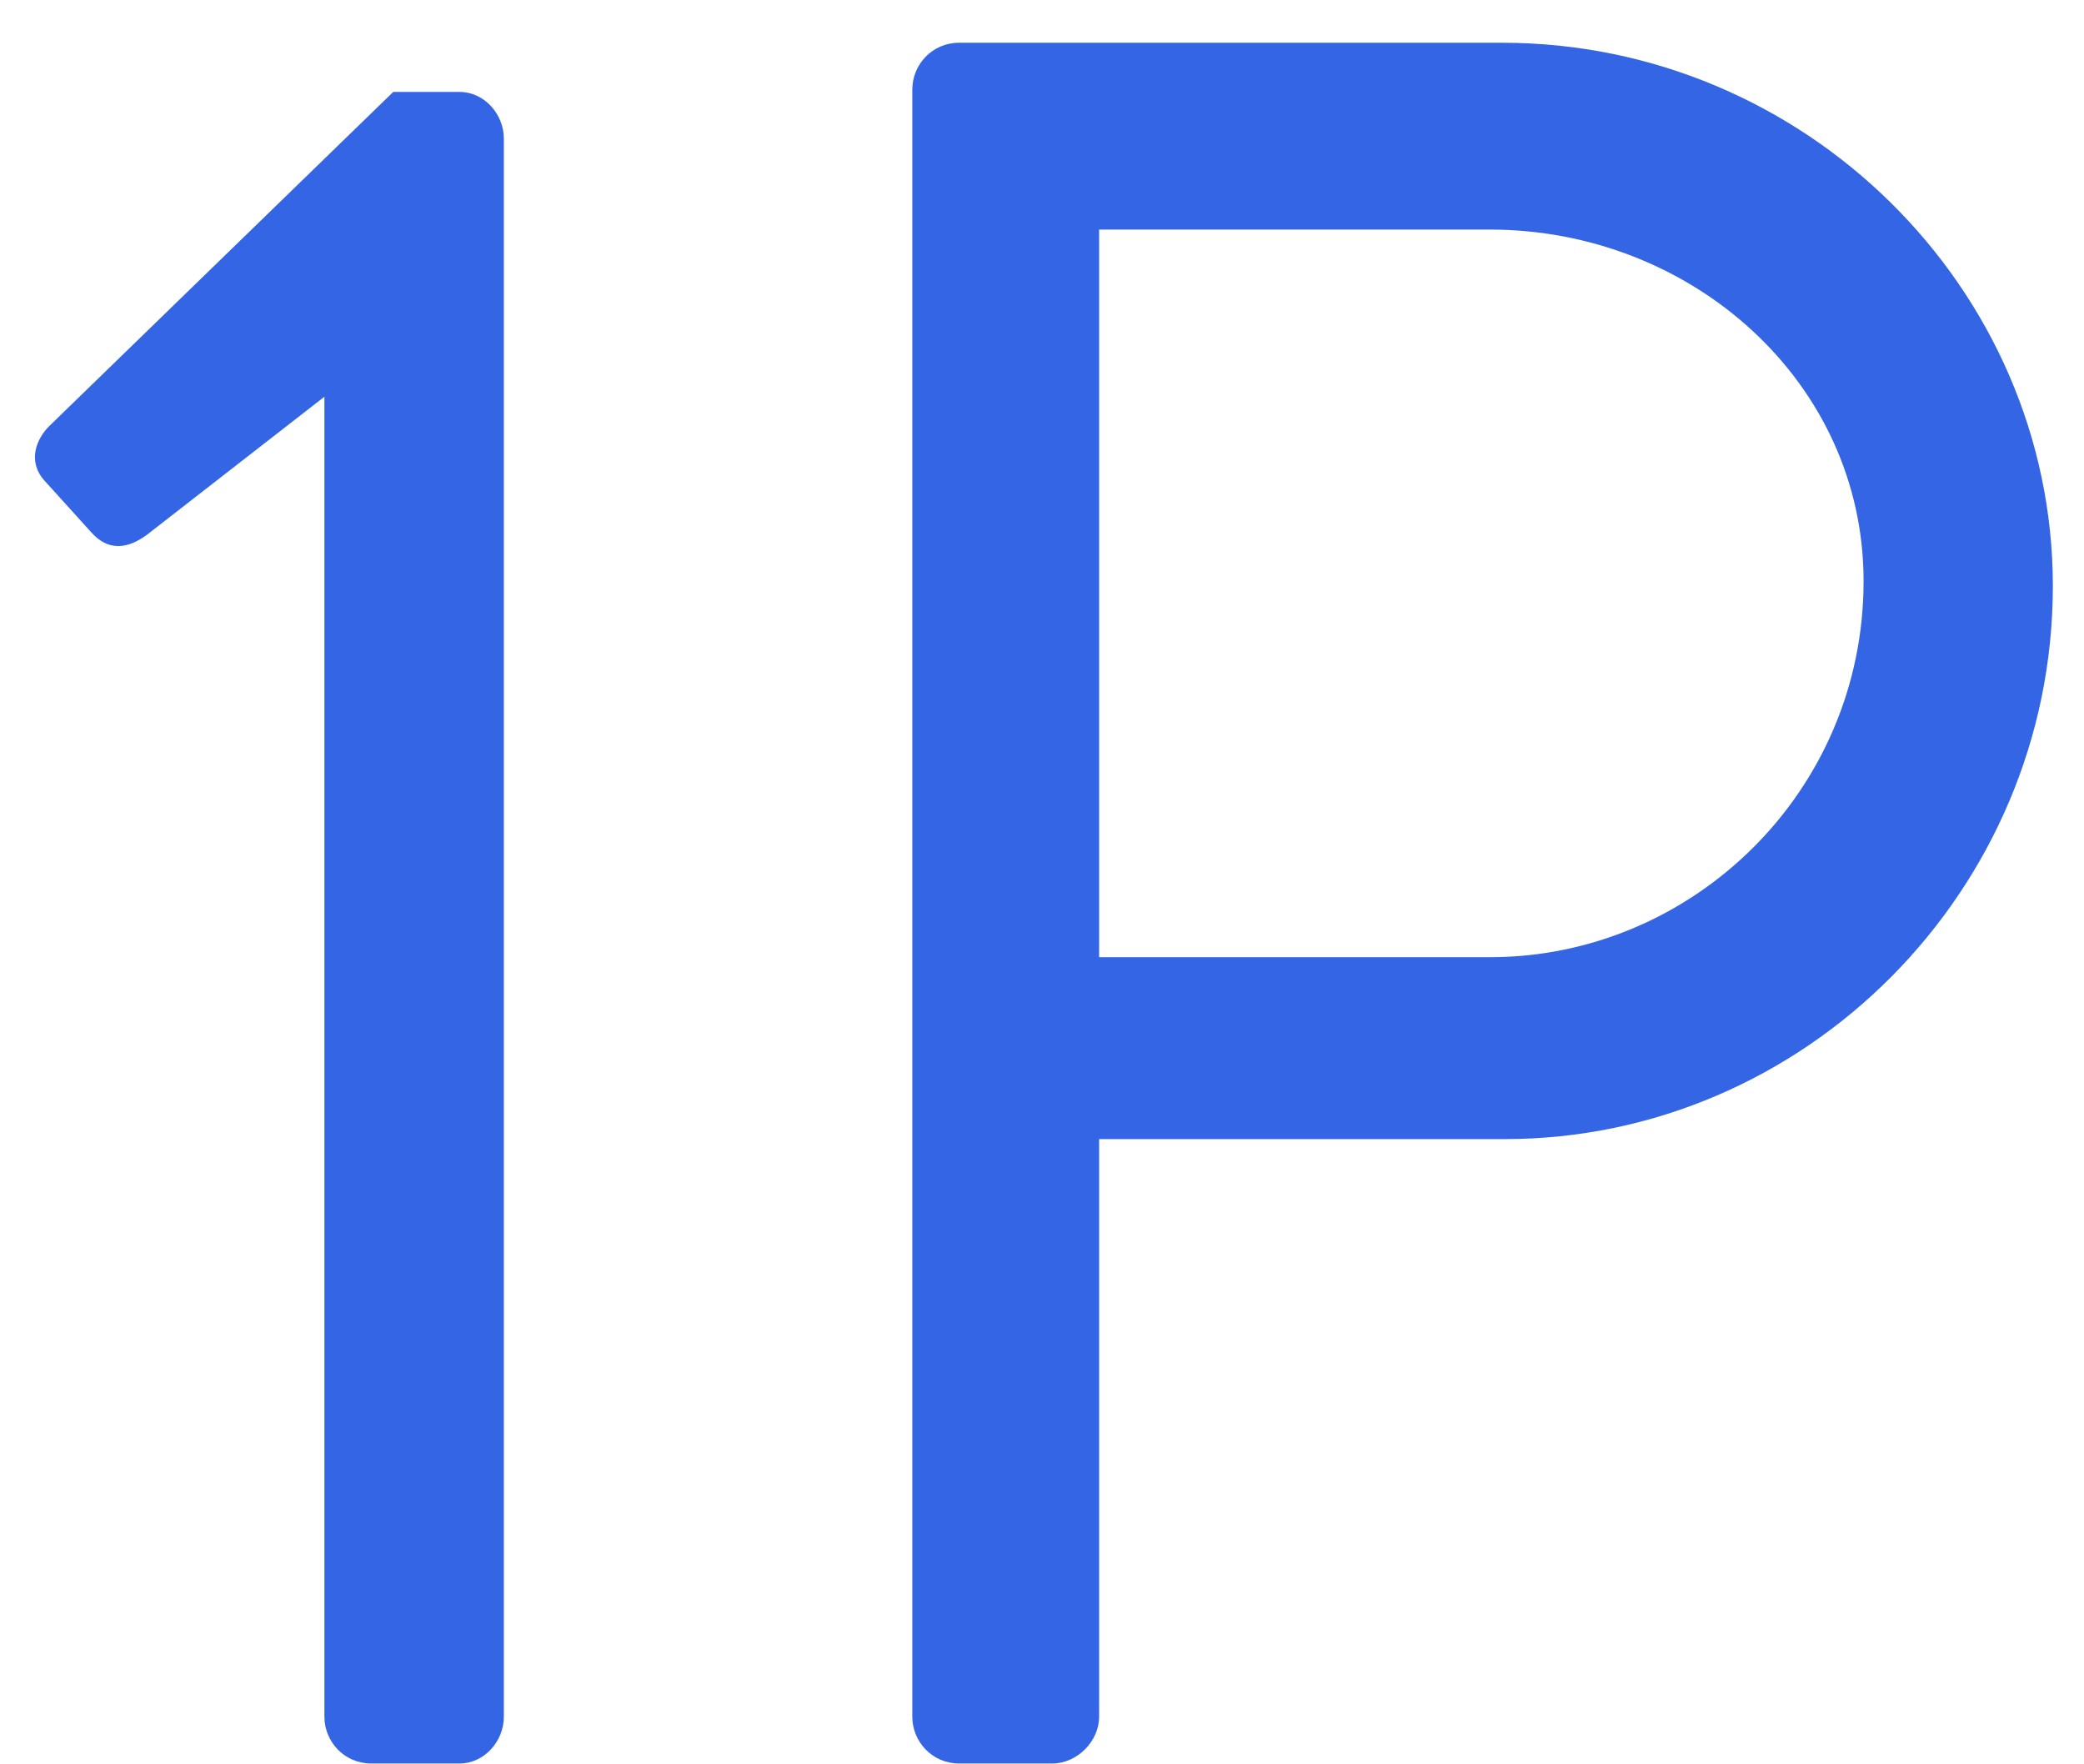
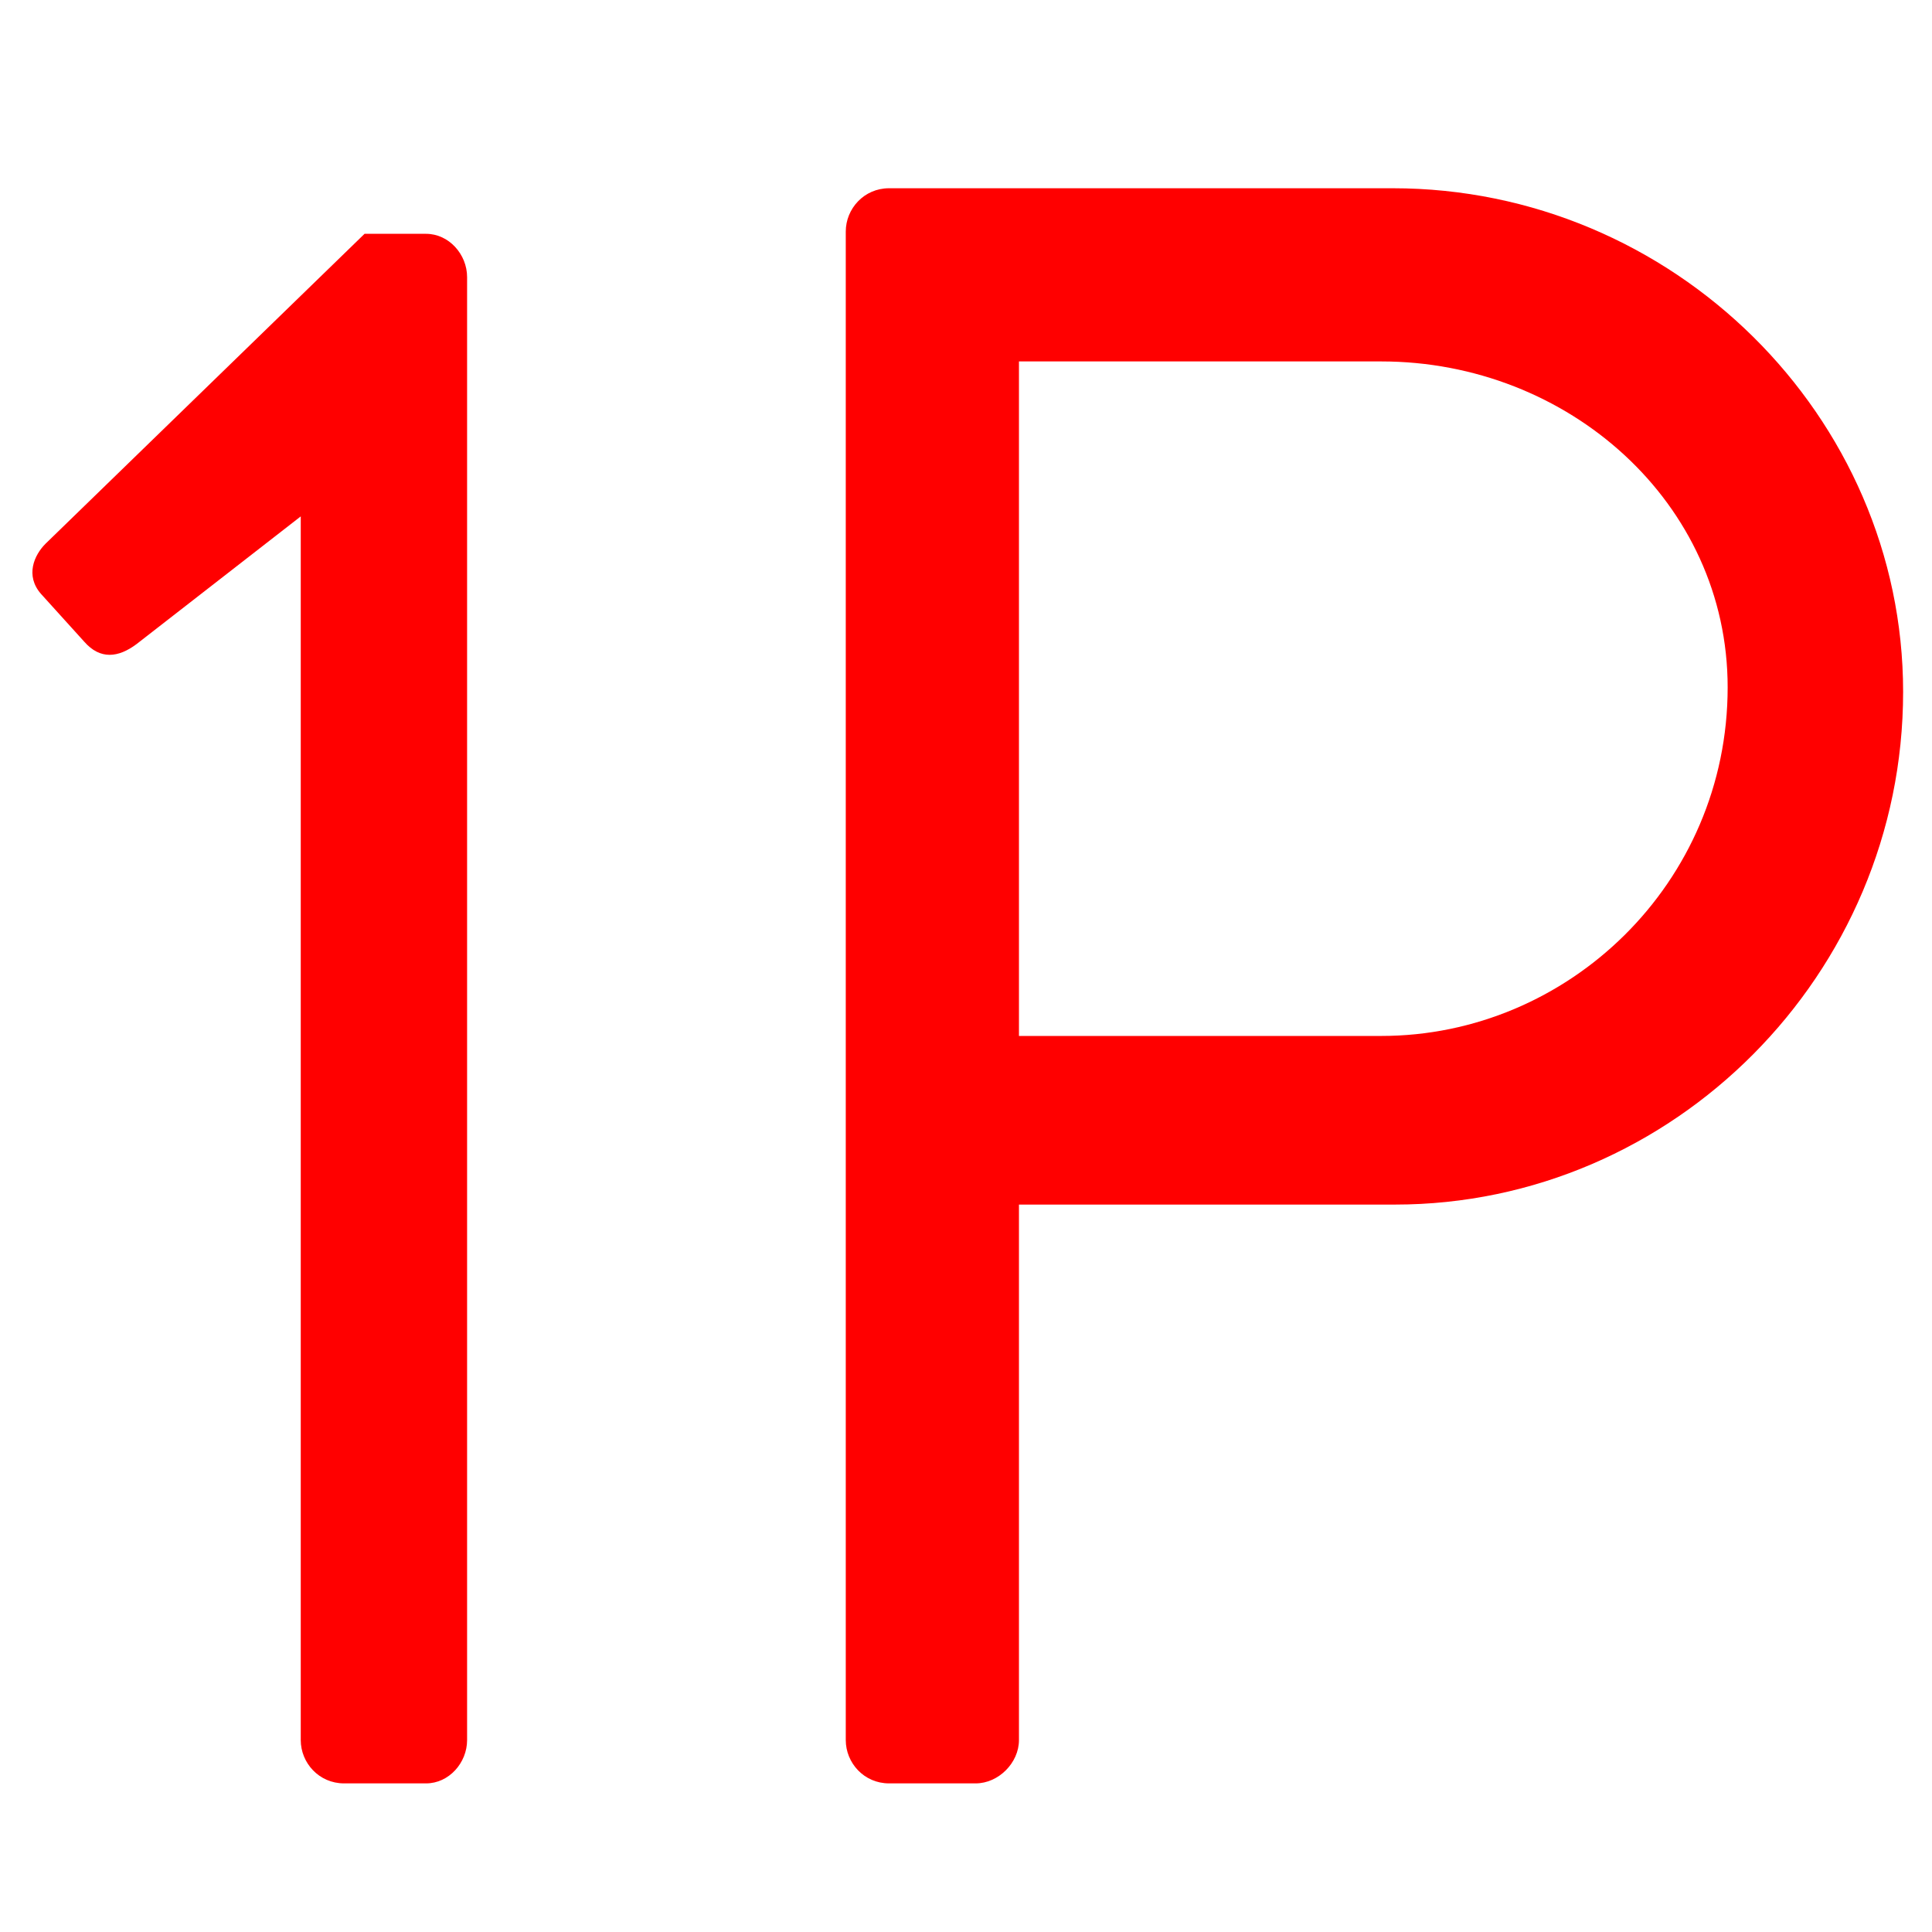
- <svg xmlns="http://www.w3.org/2000/svg" width="39" height="33" viewBox="0 0 39 33" fill="none">
-   <path d="M6.071 32.126C6.071 32.586 6.439 33 6.945 33H8.601C9.061 33 9.429 32.586 9.429 32.126V2.594C9.429 2.134 9.061 1.72 8.601 1.72H7.359L0.919 7.976C0.689 8.206 0.505 8.62 0.827 8.988L1.701 9.954C2.023 10.322 2.391 10.276 2.759 10L6.071 7.424V32.126ZM17.073 32.126C17.073 32.586 17.441 33 17.947 33H19.695C20.155 33 20.569 32.586 20.569 32.126V21.316H28.159C33.771 21.316 38.417 16.67 38.417 10.966C38.417 5.4 33.771 0.8 28.113 0.8H17.947C17.441 0.8 17.073 1.214 17.073 1.674V32.126ZM20.569 17.912V4.296H27.883C31.655 4.296 34.875 7.148 34.875 10.874C34.875 14.83 31.655 17.912 27.883 17.912H20.569Z" fill="#3465E5" />
+ <svg xmlns="http://www.w3.org/2000/svg" width="27" height="27" viewBox="0 0 39 33" fill="none">
+   <path d="M6.071 32.126C6.071 32.586 6.439 33 6.945 33H8.601C9.061 33 9.429 32.586 9.429 32.126V2.594C9.429 2.134 9.061 1.72 8.601 1.72H7.359L0.919 7.976C0.689 8.206 0.505 8.62 0.827 8.988L1.701 9.954C2.023 10.322 2.391 10.276 2.759 10L6.071 7.424V32.126ZM17.073 32.126C17.073 32.586 17.441 33 17.947 33H19.695C20.155 33 20.569 32.586 20.569 32.126V21.316H28.159C33.771 21.316 38.417 16.67 38.417 10.966C38.417 5.4 33.771 0.8 28.113 0.8H17.947C17.441 0.8 17.073 1.214 17.073 1.674V32.126ZM20.569 17.912V4.296H27.883C31.655 4.296 34.875 7.148 34.875 10.874C34.875 14.83 31.655 17.912 27.883 17.912H20.569Z" fill="#ff0000" />
</svg>
